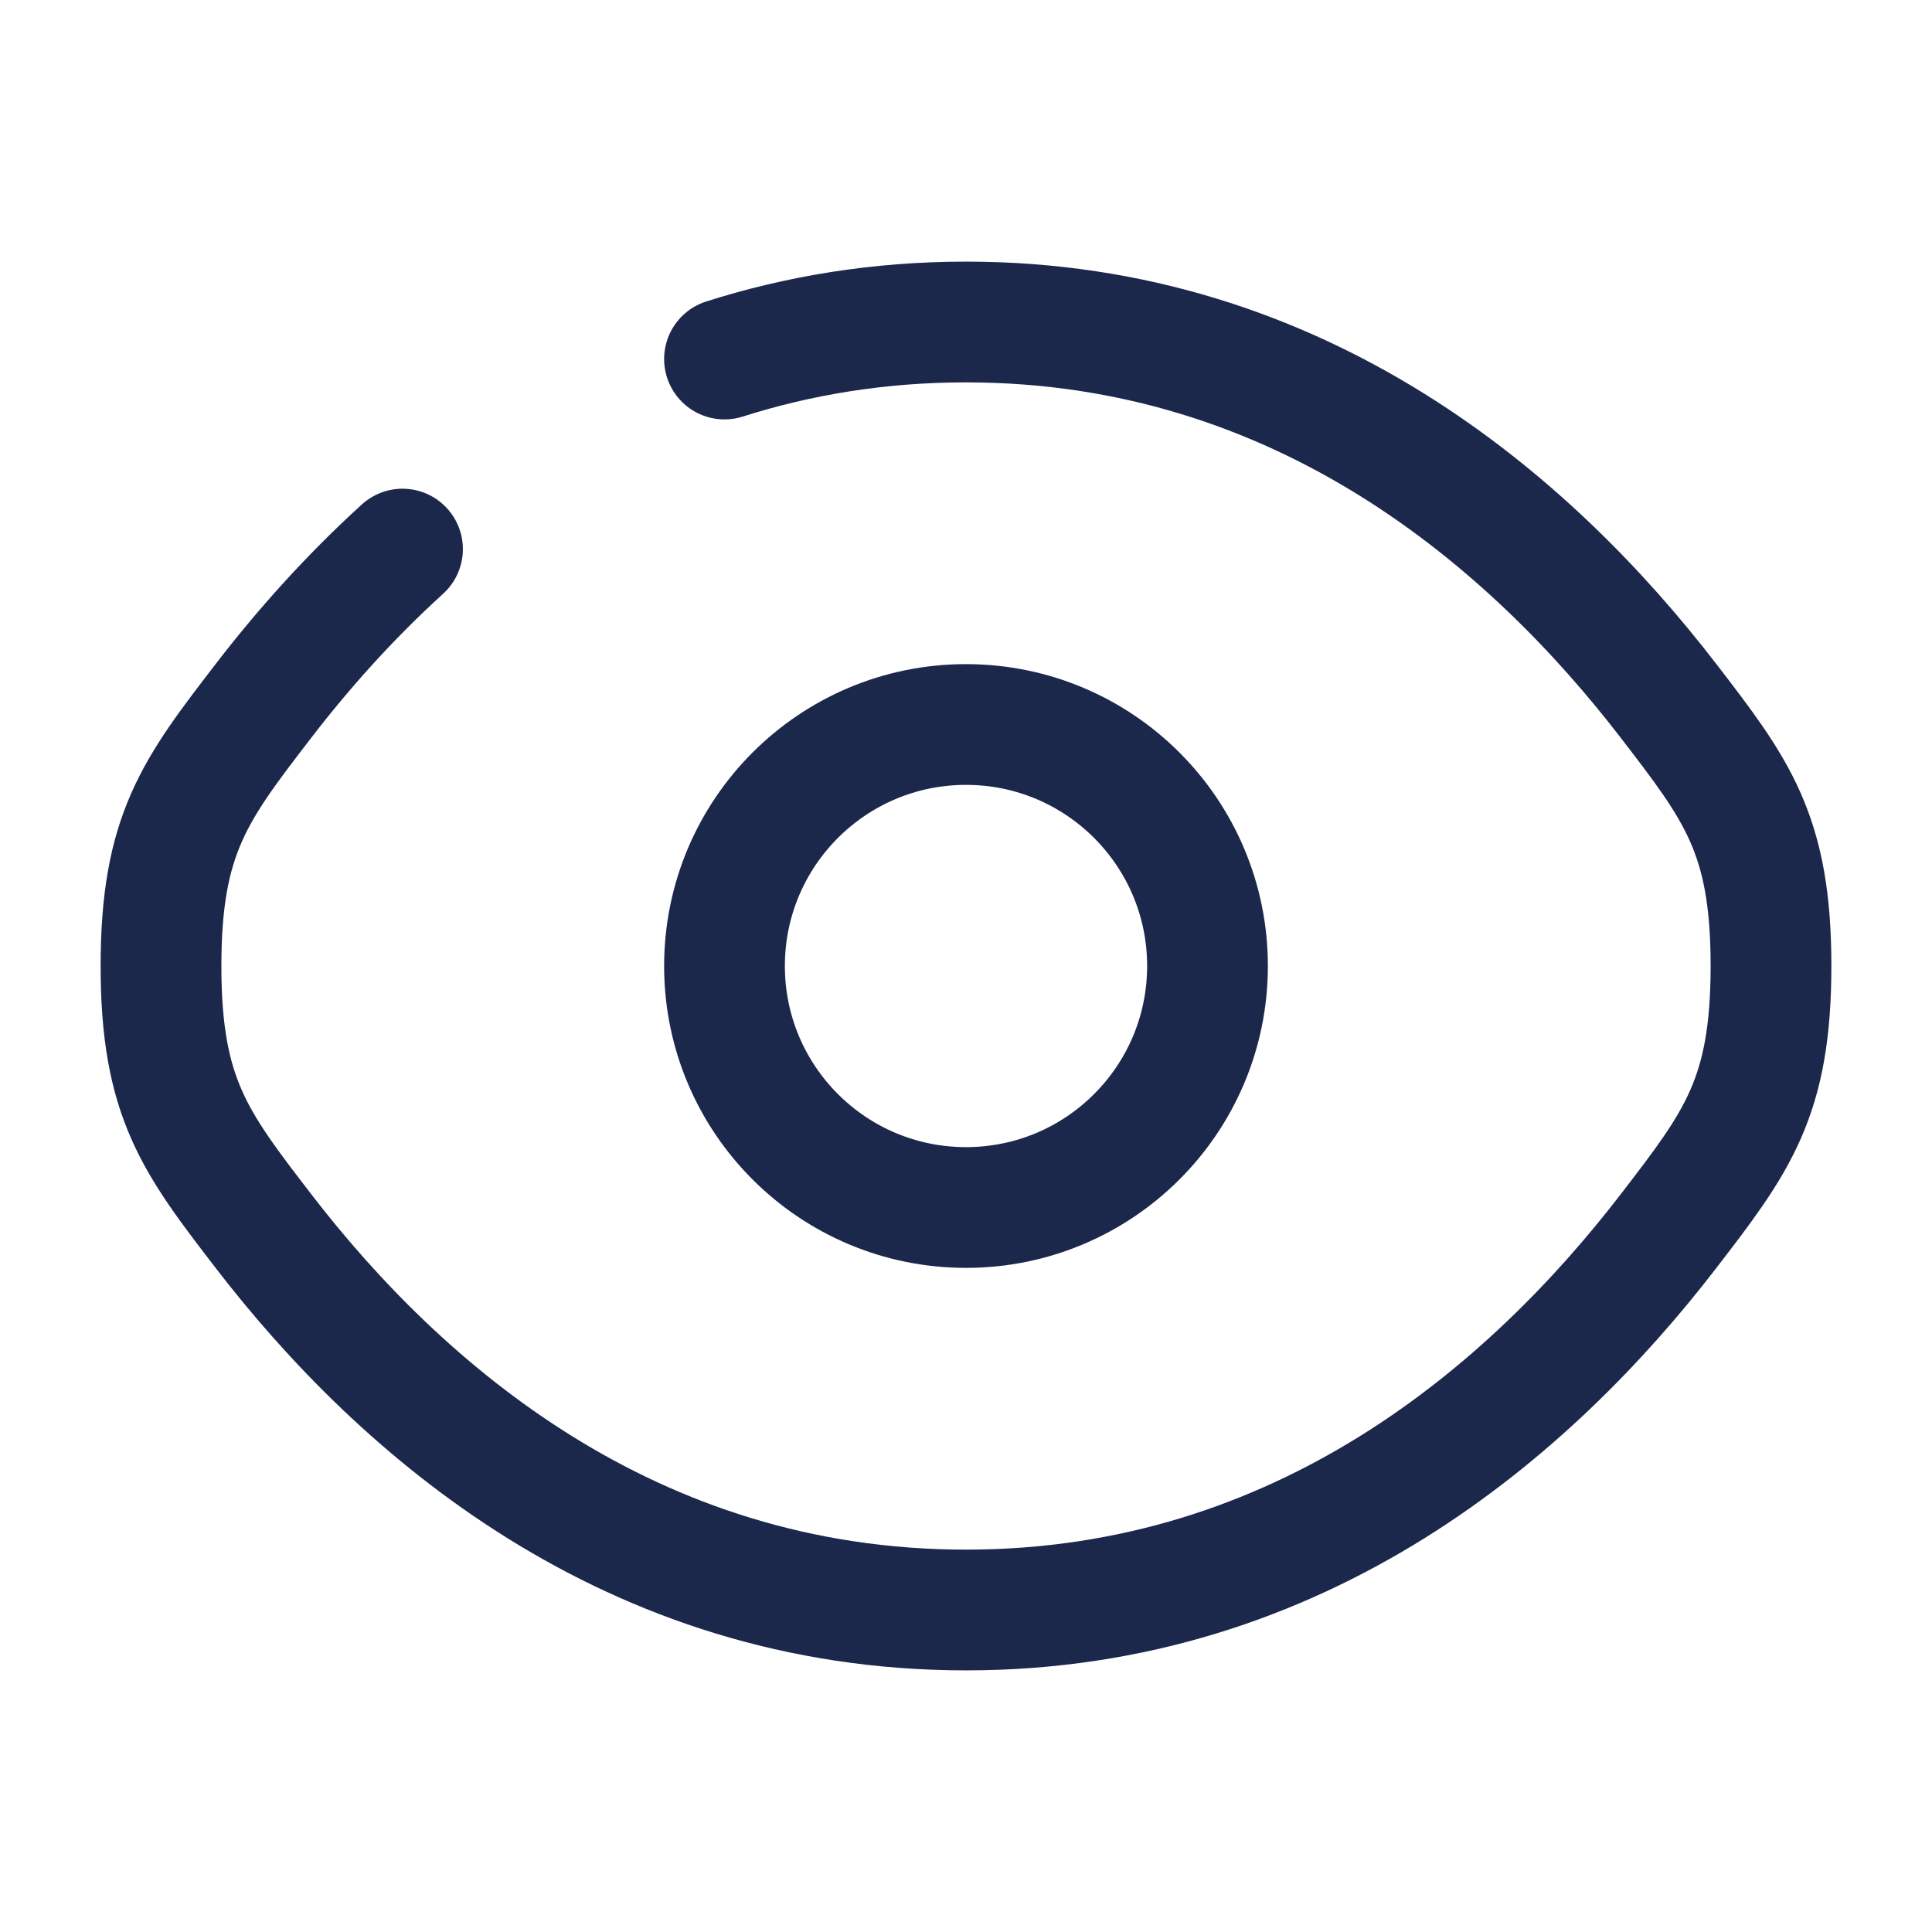
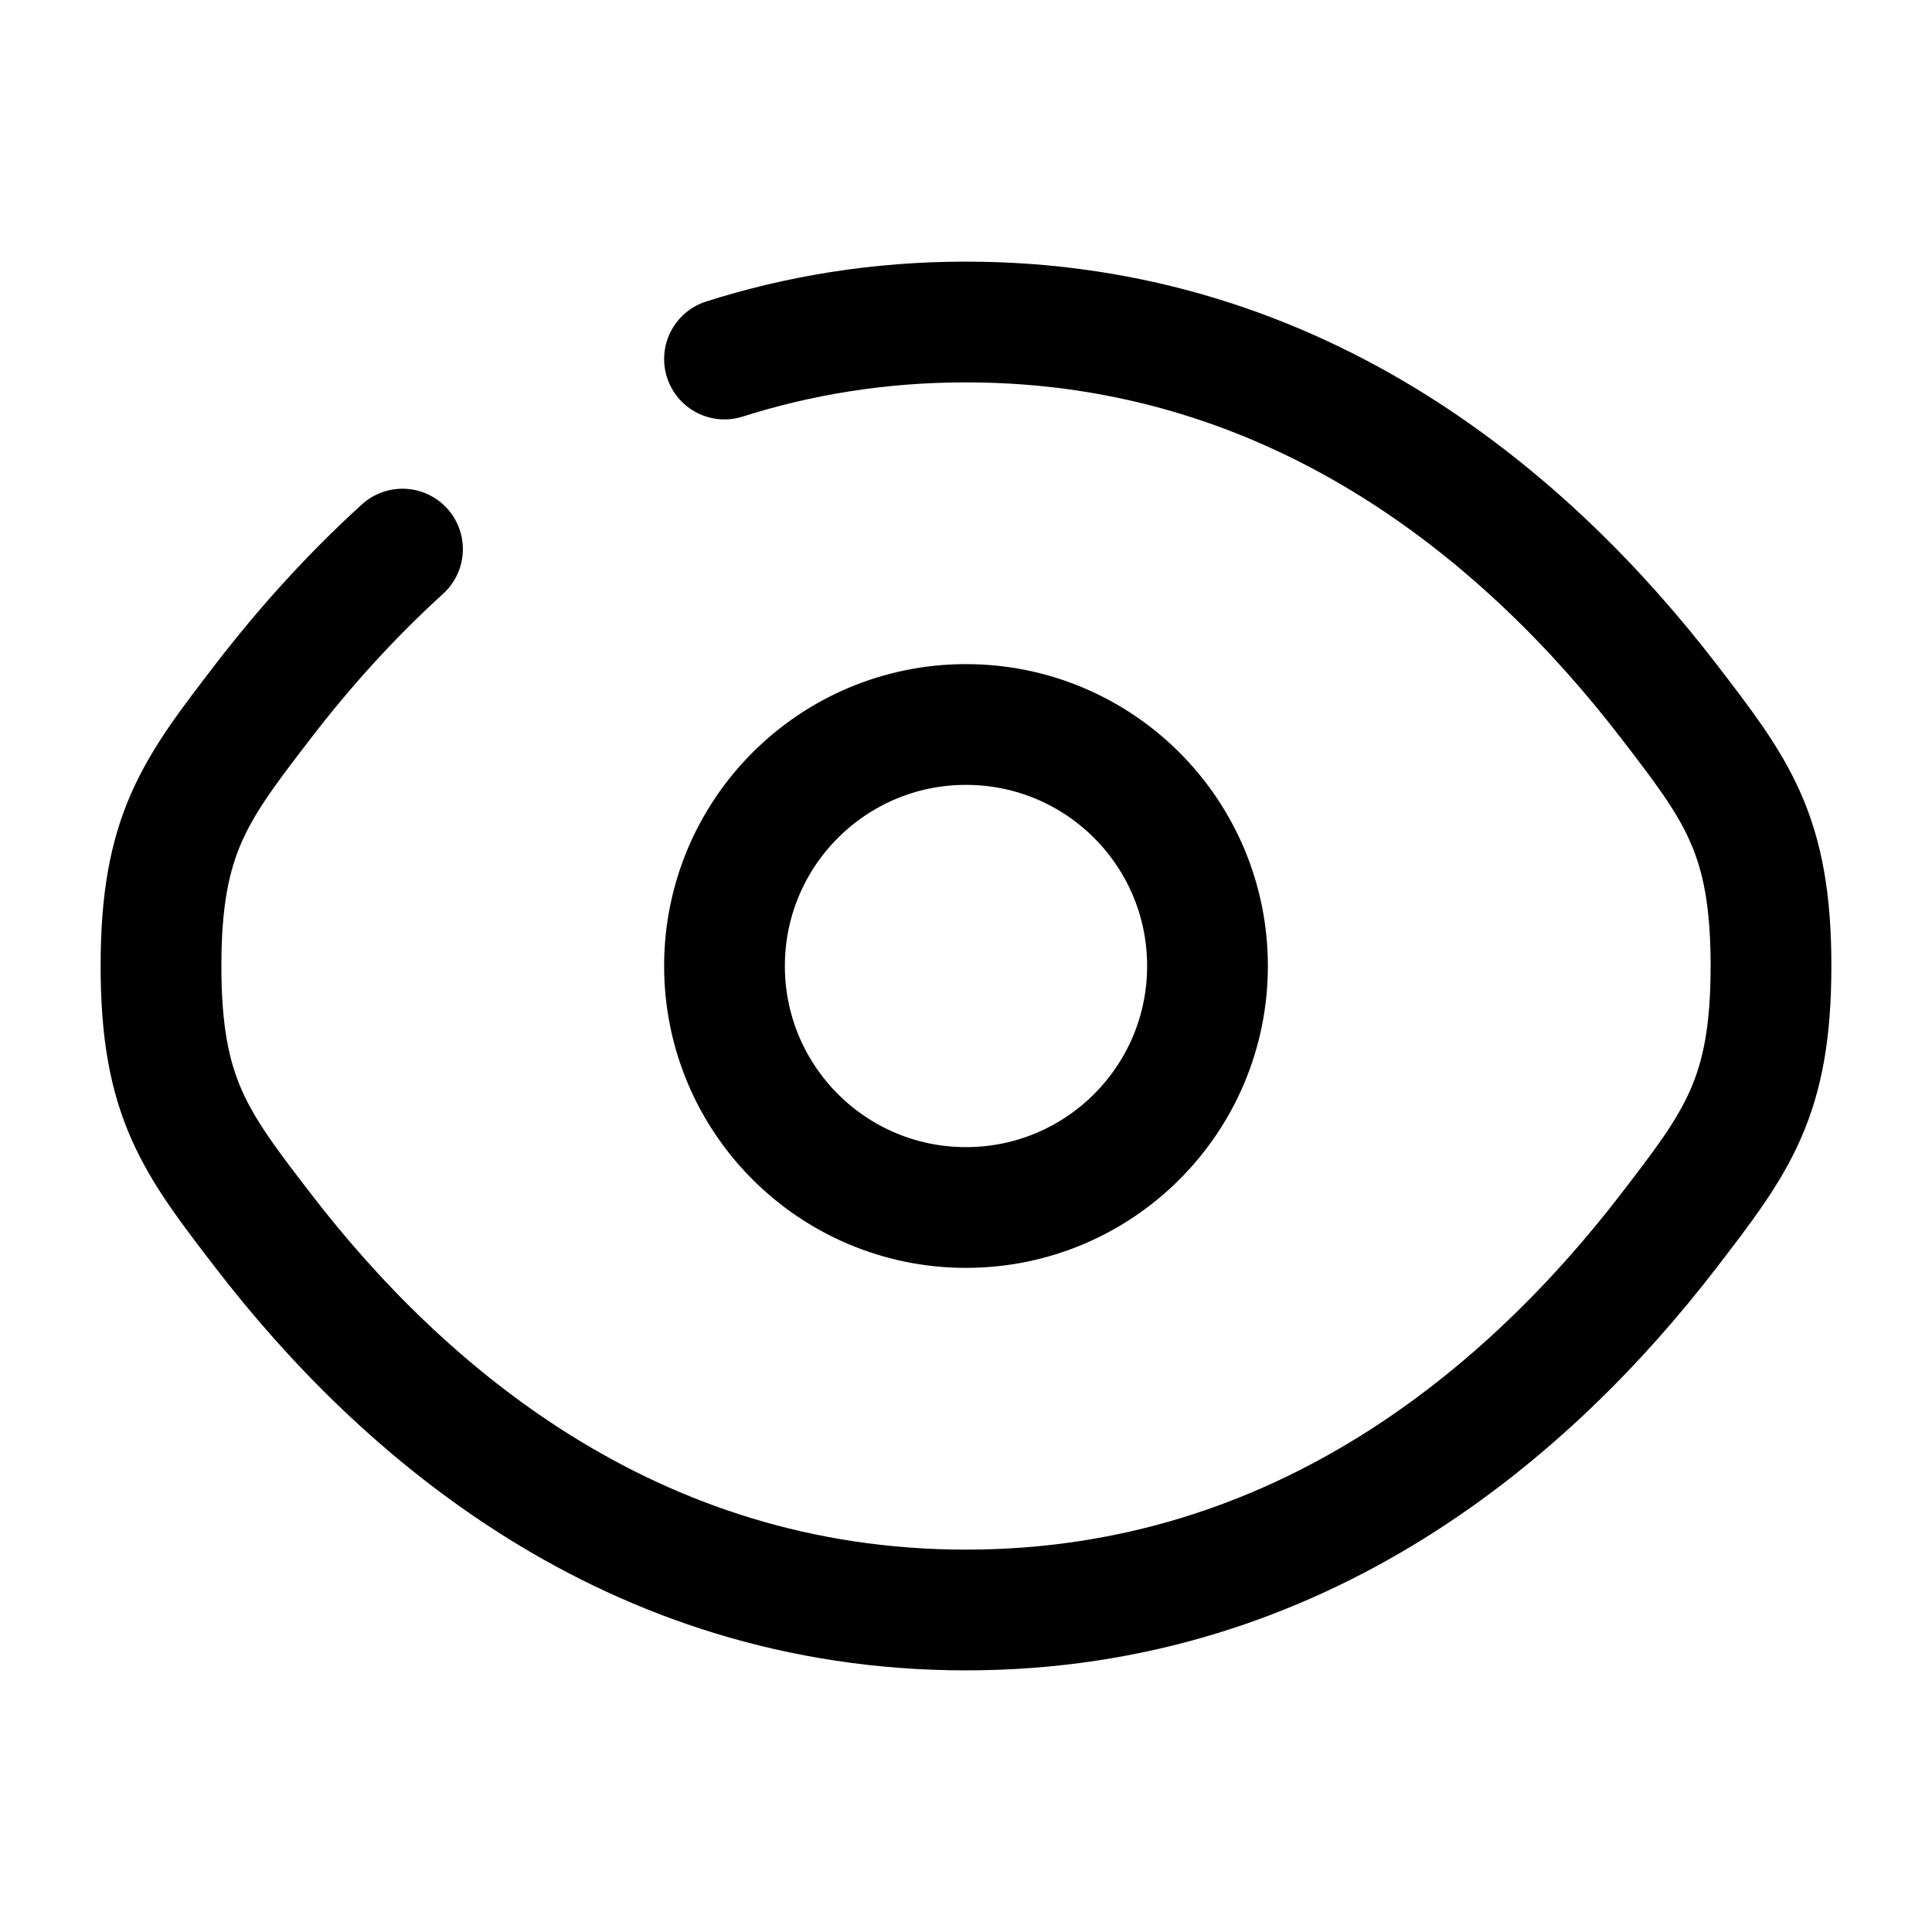
<svg xmlns="http://www.w3.org/2000/svg" width="24" height="24" viewBox="0 0 24 24" fill="none">
-   <path d="M9 4.46C9.912 4.17 10.91 4 12 4C16.182 4 19.028 6.5 20.725 8.704C21.575 9.809 22 10.361 22 12C22 13.639 21.575 14.191 20.725 15.296C19.028 17.5 16.182 20 12 20C7.818 20 4.972 17.5 3.275 15.296C2.425 14.191 2 13.639 2 12C2 10.361 2.425 9.809 3.275 8.704C3.756 8.079 4.33 7.43 5 6.821" stroke="#1C274C" stroke-width="1.5" stroke-linecap="round" />
-   <path d="M15 12C15 13.657 13.657 15 12 15C10.343 15 9 13.657 9 12C9 10.343 10.343 9 12 9C13.657 9 15 10.343 15 12Z" stroke="#1C274C" stroke-width="1.5" />
+   <path d="M9 4.46C9.912 4.17 10.91 4 12 4C16.182 4 19.028 6.5 20.725 8.704C21.575 9.809 22 10.361 22 12C22 13.639 21.575 14.191 20.725 15.296C19.028 17.5 16.182 20 12 20C7.818 20 4.972 17.5 3.275 15.296C2.425 14.191 2 13.639 2 12C2 10.361 2.425 9.809 3.275 8.704C3.756 8.079 4.33 7.43 5 6.821" stroke="black" stroke-width="1.5" stroke-linecap="round" />
+   <path d="M15 12C15 13.657 13.657 15 12 15C10.343 15 9 13.657 9 12C9 10.343 10.343 9 12 9C13.657 9 15 10.343 15 12Z" stroke="black" stroke-width="1.5" />
</svg>
